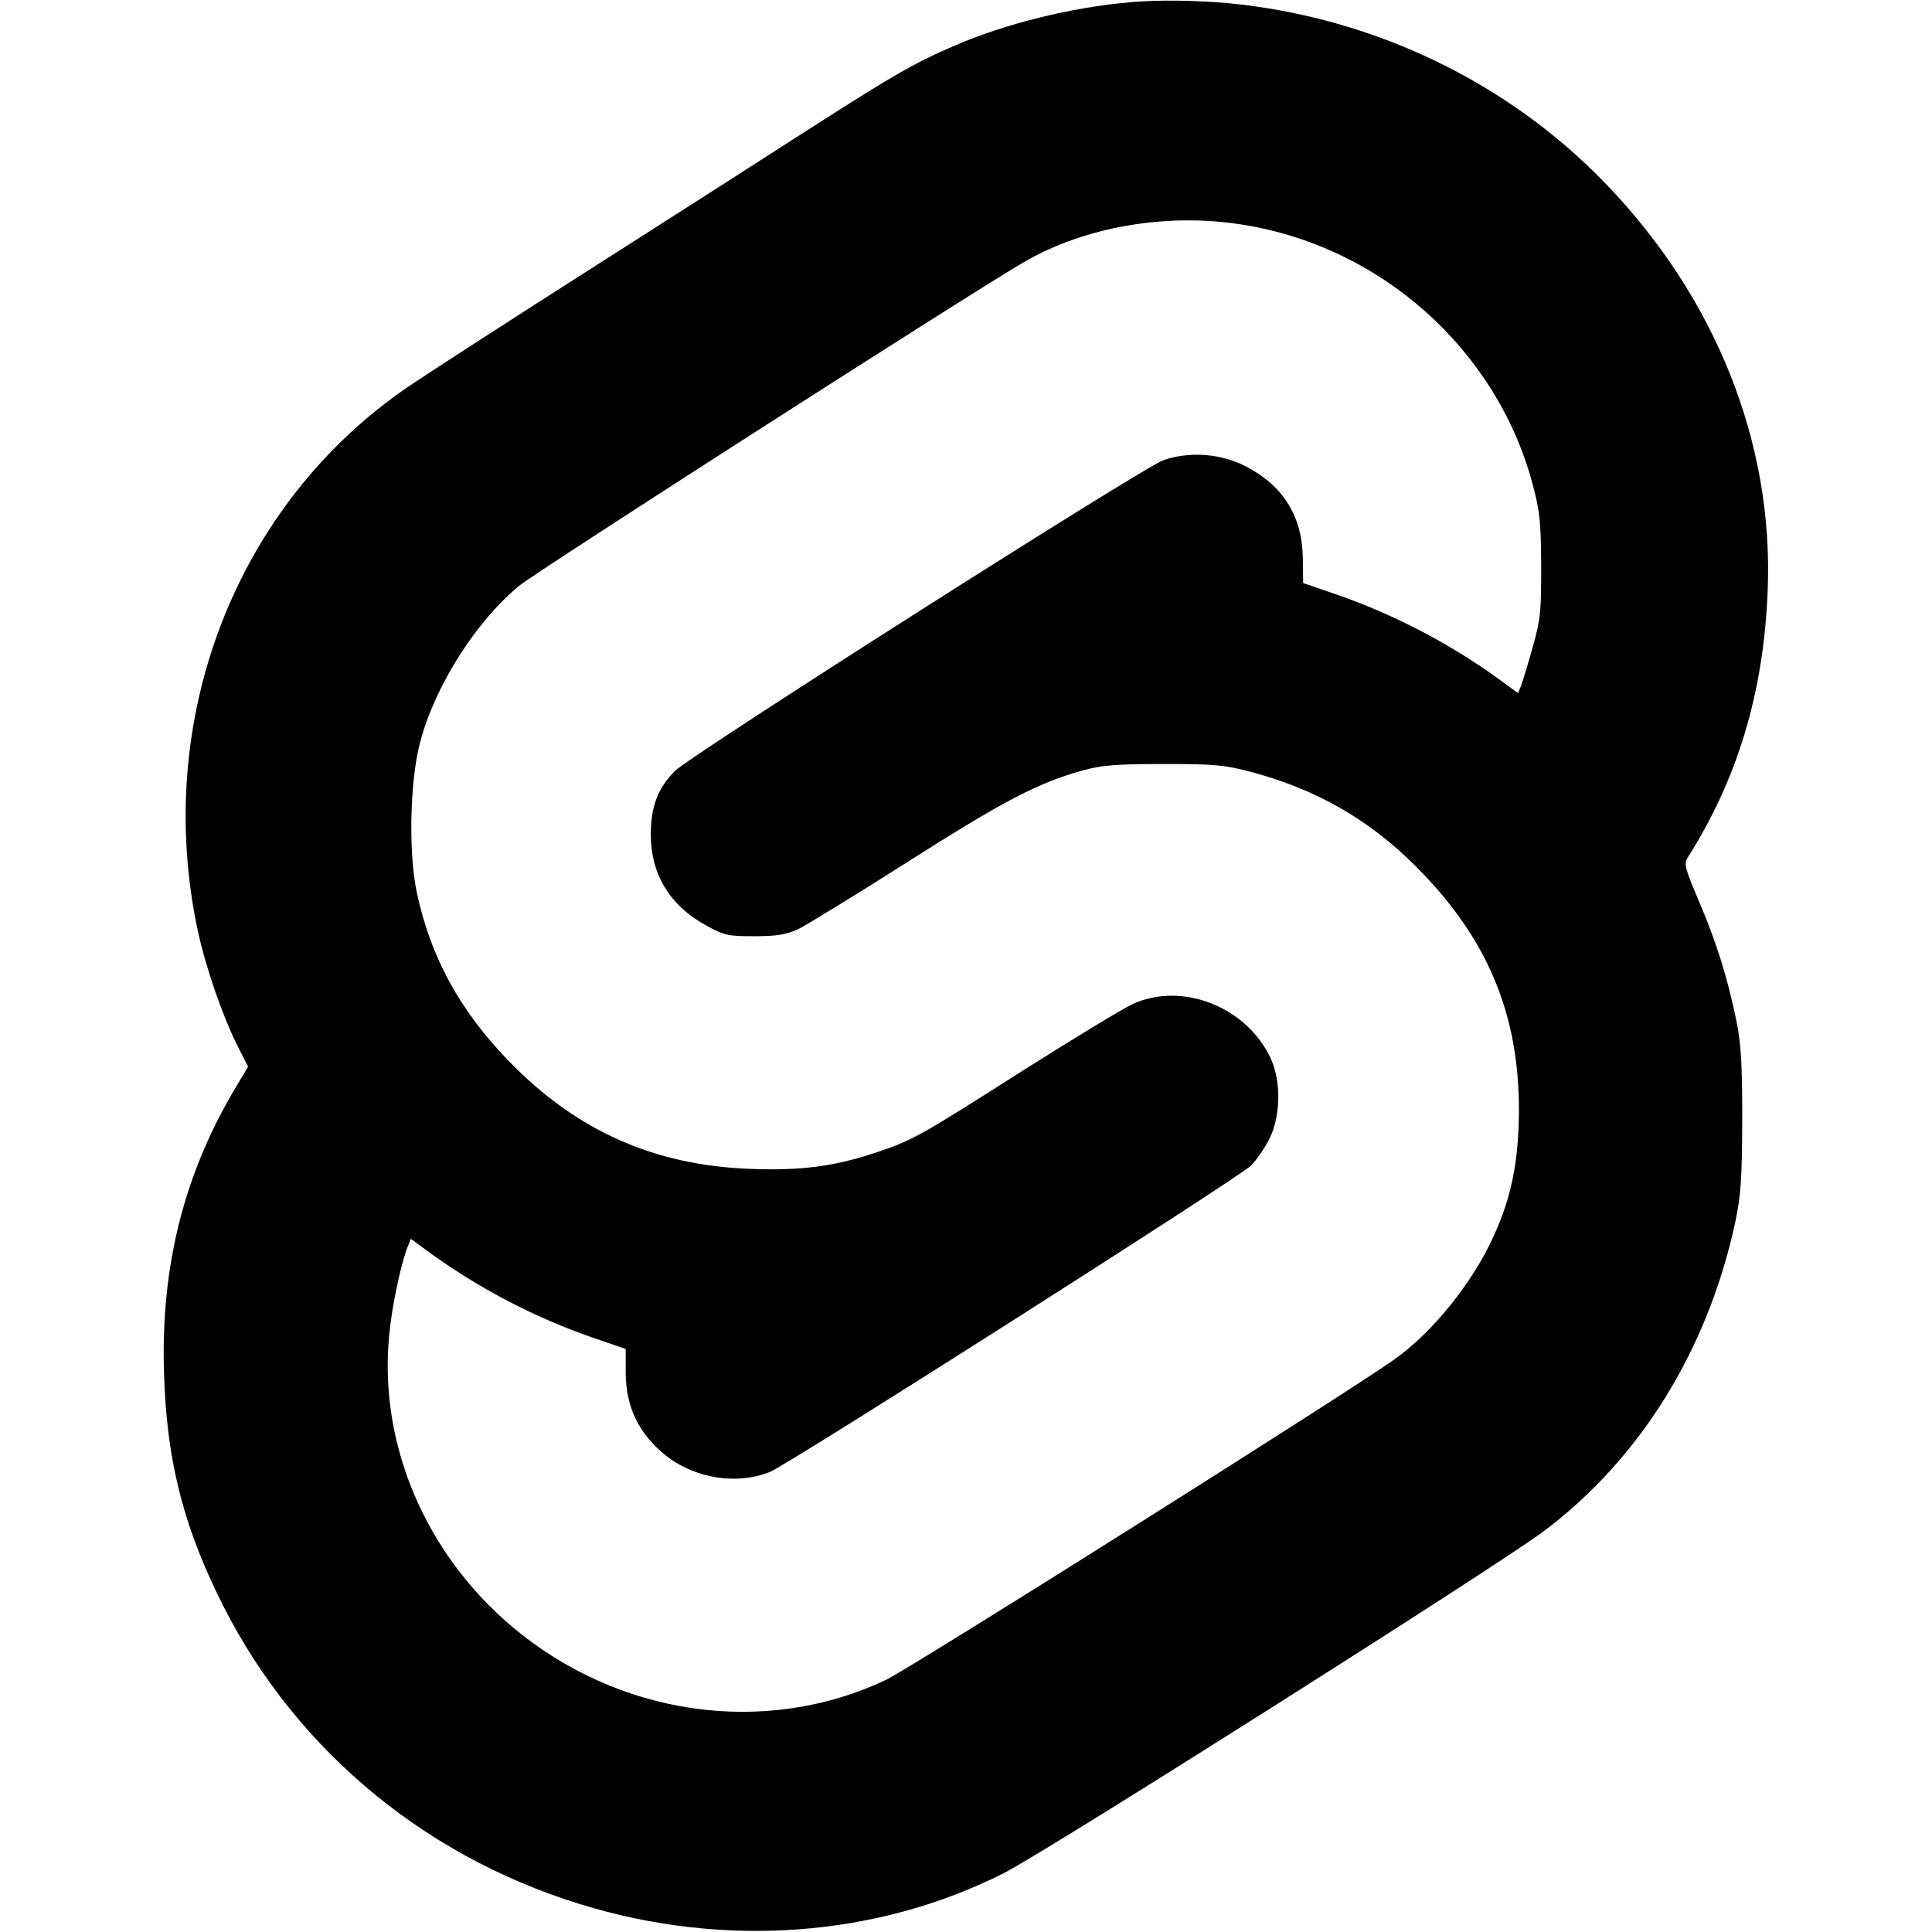
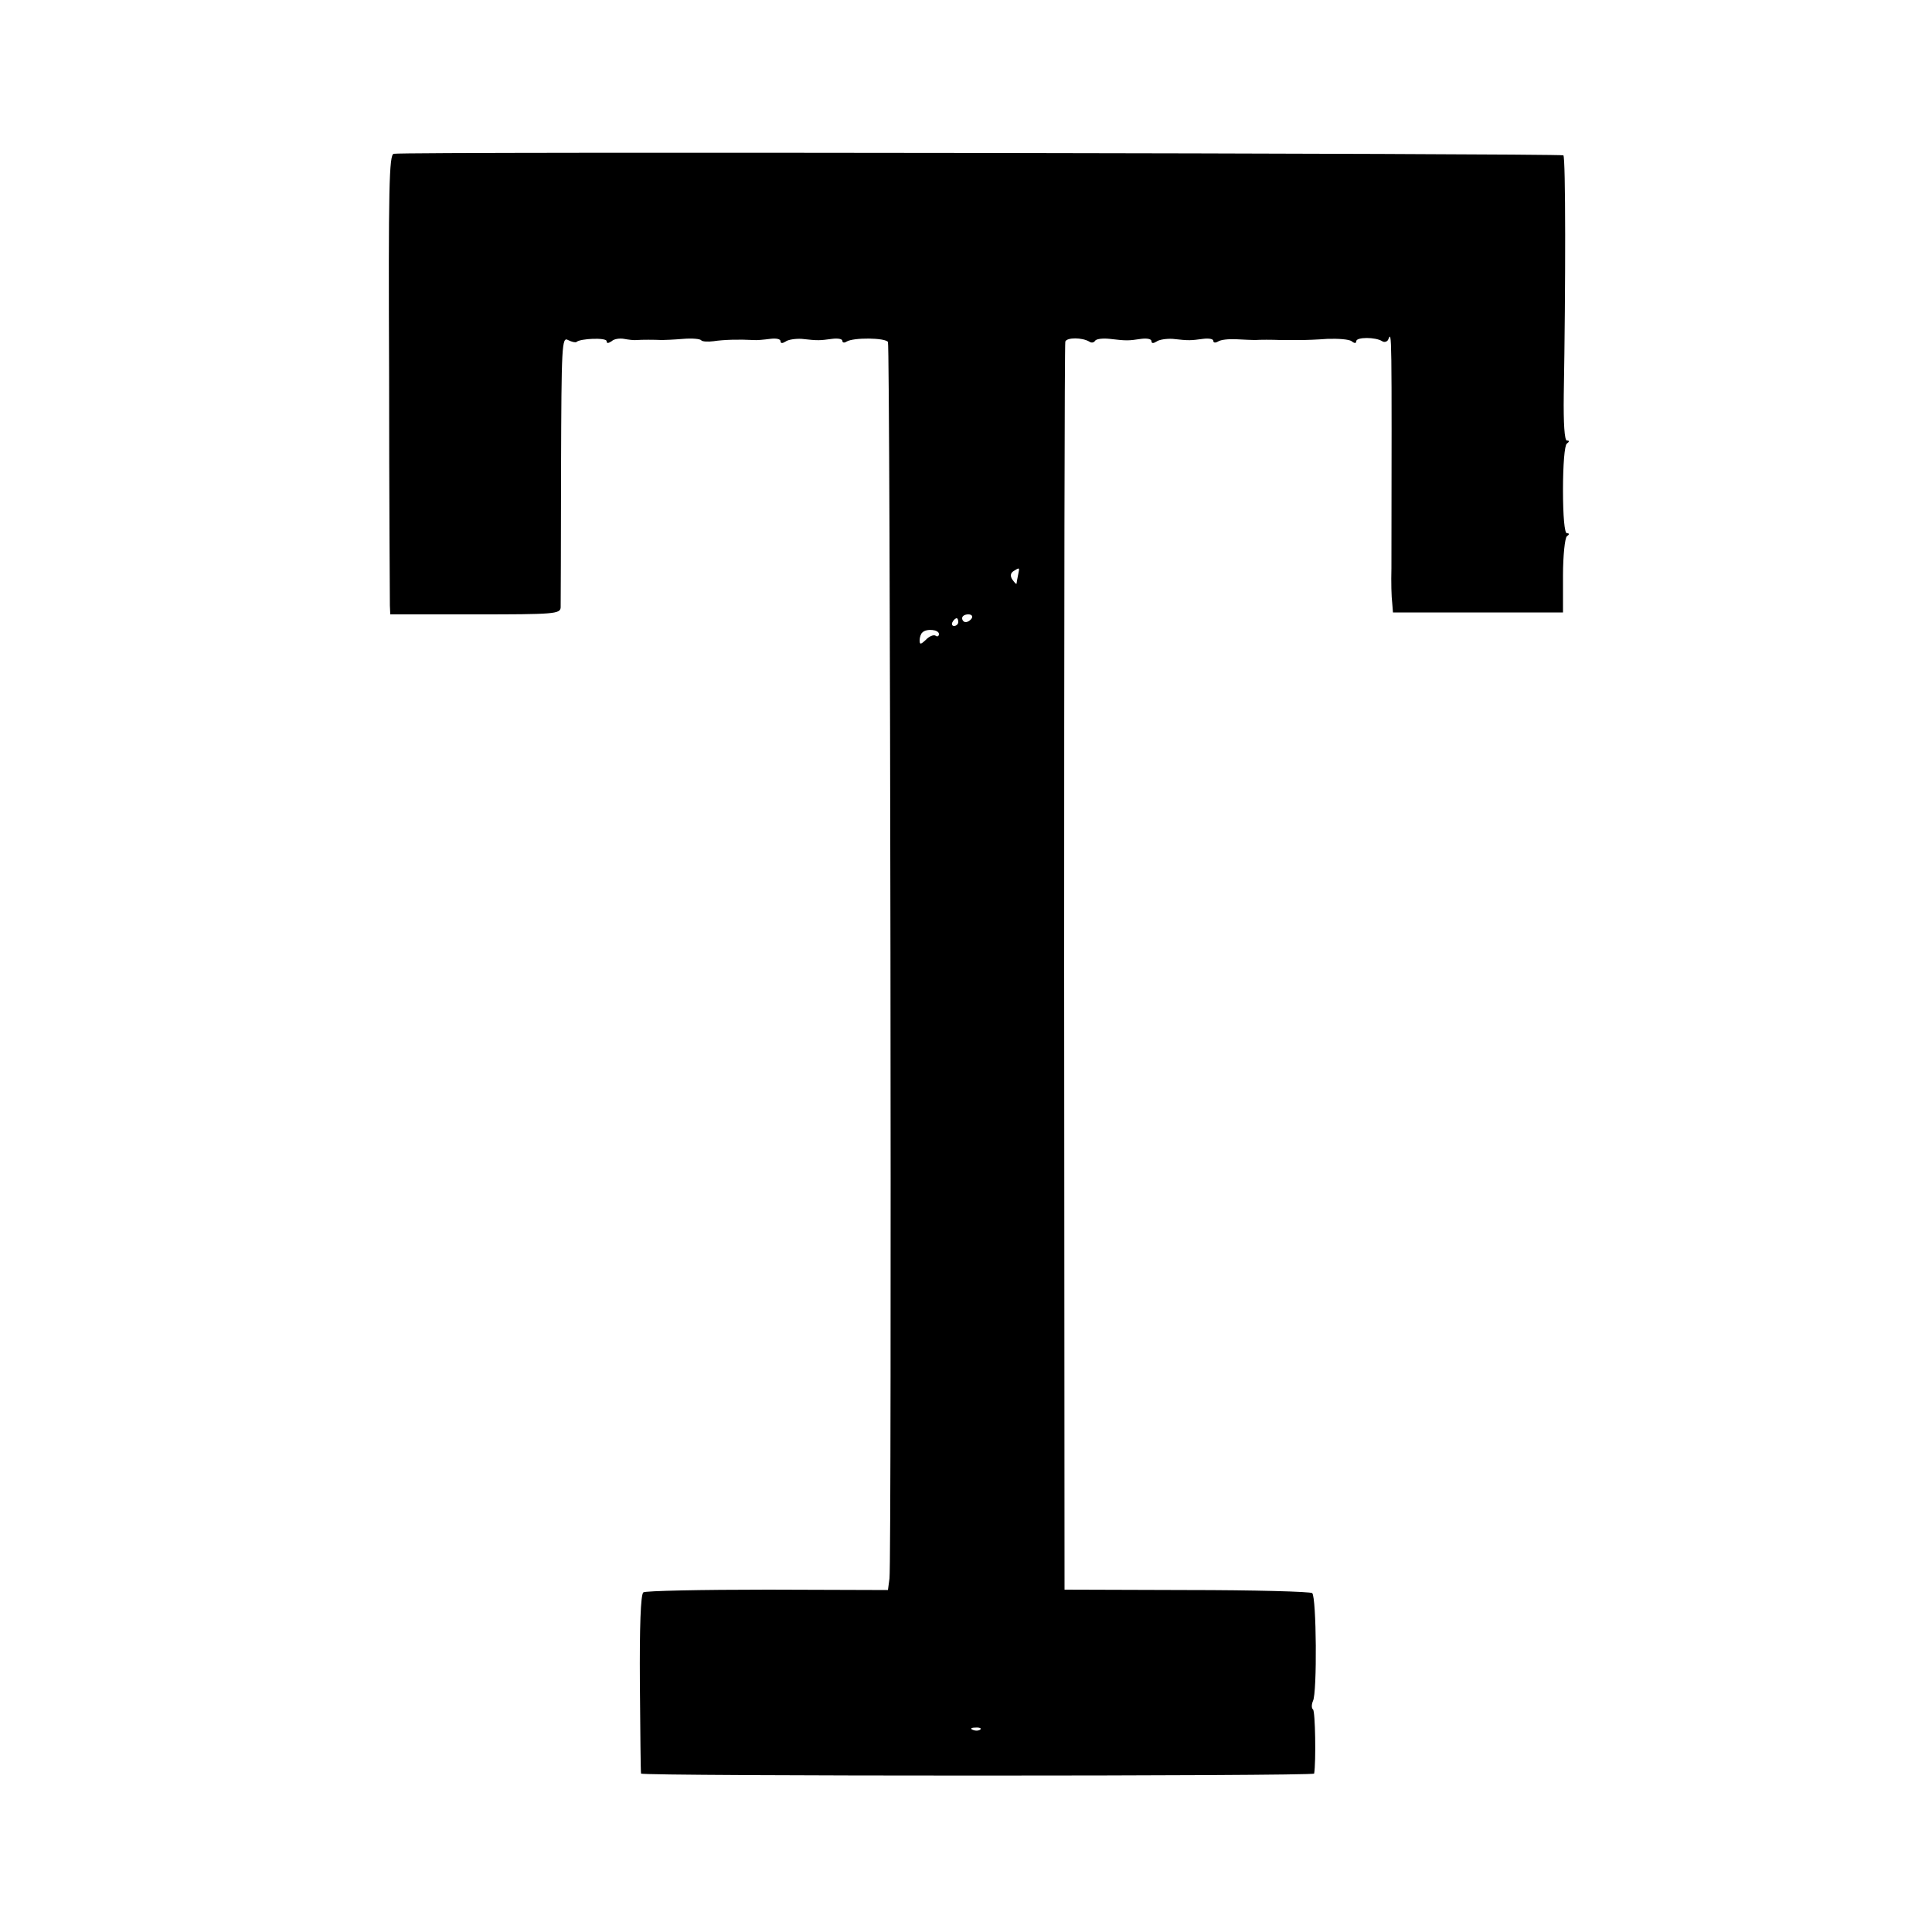
- <svg xmlns="http://www.w3.org/2000/svg" version="1.0" width="616pt" height="616pt" viewBox="0 0 616 616" preserveAspectRatio="xMidYMid meet">
-   <g transform="translate(0,616) scale(0.1,-0.1)" fill="#000000" stroke="none">
-     <path d="M3605 6153 c-188 -16 -401 -69 -560 -138 -130 -56 -194 -93 -455 -260 -118 -76 -433 -278 -700 -448 -267 -170 -531 -341 -587 -379 -551 -375 -817 -1062 -672 -1737 25 -116 79 -271 125 -363 l35 -69 -34 -57 c-170 -281 -245 -578 -234 -922 8 -263 56 -464 167 -696 227 -478 644 -836 1159 -995 458 -142 947 -106 1352 99 132 66 1576 981 1720 1089 308 231 523 578 611 983 19 91 22 135 23 330 0 178 -4 243 -18 312 -28 138 -64 253 -119 382 -45 105 -49 122 -38 140 160 252 243 527 256 851 20 470 -165 936 -518 1301 -315 326 -744 530 -1203 574 -104 9 -222 11 -310 3z m348 -708 c447 -67 819 -398 934 -830 23 -87 26 -120 27 -260 0 -146 -2 -169 -27 -258 -15 -54 -32 -109 -37 -123 l-10 -24 -67 49 c-156 112 -331 203 -513 266 l-105 36 -1 77 c-1 132 -60 230 -176 292 -81 44 -184 52 -268 23 -66 -23 -1505 -939 -1558 -991 -54 -54 -77 -114 -77 -202 0 -128 61 -228 177 -291 58 -32 70 -34 153 -34 72 0 100 5 139 22 26 13 184 109 350 215 305 194 414 251 556 291 63 17 103 21 260 21 168 0 194 -3 282 -26 208 -56 376 -153 524 -302 226 -227 327 -467 327 -776 -1 -162 -23 -275 -81 -402 -67 -148 -194 -306 -317 -393 -152 -108 -1540 -983 -1620 -1021 -386 -183 -855 -116 -1194 171 -277 235 -424 584 -390 928 8 89 36 222 58 280 l11 27 67 -49 c156 -112 331 -203 513 -266 l105 -36 0 -77 c1 -99 34 -177 106 -244 93 -88 240 -117 354 -71 61 25 1487 933 1533 976 18 18 45 57 60 87 35 72 37 180 5 252 -75 167 -284 250 -443 176 -30 -14 -187 -109 -348 -211 -325 -207 -352 -223 -467 -261 -133 -45 -242 -59 -400 -53 -308 11 -554 120 -770 341 -159 163 -254 337 -297 545 -26 127 -21 355 12 476 47 178 177 383 315 497 57 47 1470 953 1616 1036 192 109 446 153 682 117z" />
+ <svg xmlns="http://www.w3.org/2000/svg" version="1.0" width="500pt" height="500pt" viewBox="0 0 500 500" preserveAspectRatio="xMidYMid meet">
+   <g transform="translate(0,500) scale(0.1,-0.1)" fill="#000000" stroke="none">
+     <path d="M1019 4602 c-12 -2 -14 -86 -12 -575 0 -314 2 -582 2 -594 l1 -23 220 0 c203 0 220 1 221 18 0 9 1 171 1 359 1 320 2 342 18 333 10 -5 19 -7 22 -5 9 9 78 12 78 2 0 -6 4 -6 13 0 6 6 21 8 32 6 11 -2 26 -4 33 -3 13 1 45 1 65 0 6 0 31 1 55 3 24 2 45 0 47 -4 3 -3 17 -4 32 -2 26 4 66 5 103 3 8 -1 27 1 43 3 15 2 27 0 27 -6 0 -6 5 -6 13 -1 6 5 26 8 42 7 44 -5 47 -4 78 0 15 2 27 0 27 -5 0 -5 5 -6 11 -2 18 11 100 10 107 -1 6 -10 10 -3144 4 -3200 l-4 -30 -311 1 c-172 0 -317 -3 -322 -7 -7 -5 -10 -90 -9 -236 1 -125 2 -230 3 -233 1 -7 1741 -7 1742 0 5 30 3 162 -3 166 -4 3 -4 13 0 22 11 22 9 268 -2 279 -4 4 -150 8 -324 8 l-317 1 -1 1609 c0 886 1 1615 3 1621 4 11 43 11 62 0 5 -4 12 -3 15 2 3 5 20 7 38 5 43 -5 48 -5 81 0 15 2 27 0 27 -6 0 -6 5 -6 13 -1 6 5 26 8 42 7 44 -5 47 -4 78 0 15 2 27 0 27 -5 0 -5 5 -6 12 -2 7 5 28 7 48 6 19 -1 41 -2 48 -2 13 1 43 1 67 0 8 0 22 0 30 0 8 0 21 0 28 0 6 0 35 1 62 3 28 1 56 -1 63 -6 7 -6 12 -6 12 0 0 11 50 11 67 0 6 -4 14 -1 16 5 9 21 9 32 8 -592 -1 -36 0 -76 2 -90 l2 -25 220 0 220 0 0 95 c0 52 5 98 10 102 7 5 7 8 0 8 -6 0 -10 44 -10 112 0 64 4 116 10 120 7 5 7 8 0 8 -6 0 -9 44 -8 117 5 286 5 615 -1 621 -6 5 -2996 10 -3027 4z m1616 -1089 c-2 -10 -4 -20 -4 -23 -1 -3 -5 2 -11 10 -6 9 -5 17 3 22 16 10 16 10 12 -9z m-120 -113 c-3 -5 -10 -10 -16 -10 -5 0 -9 5 -9 10 0 6 7 10 16 10 8 0 12 -4 9 -10z m-35 -10 c0 -5 -5 -10 -11 -10 -5 0 -7 5 -4 10 3 6 8 10 11 10 2 0 4 -4 4 -10z m-50 -31 c0 -5 -4 -8 -9 -4 -5 3 -17 -2 -25 -11 -13 -12 -16 -13 -16 -1 0 7 3 17 7 20 10 11 43 8 43 -4z m107 -2835 c-3 -3 -12 -4 -19 -1 -8 3 -5 6 6 6 11 1 17 -2 13 -5z" />
  </g>
</svg>
